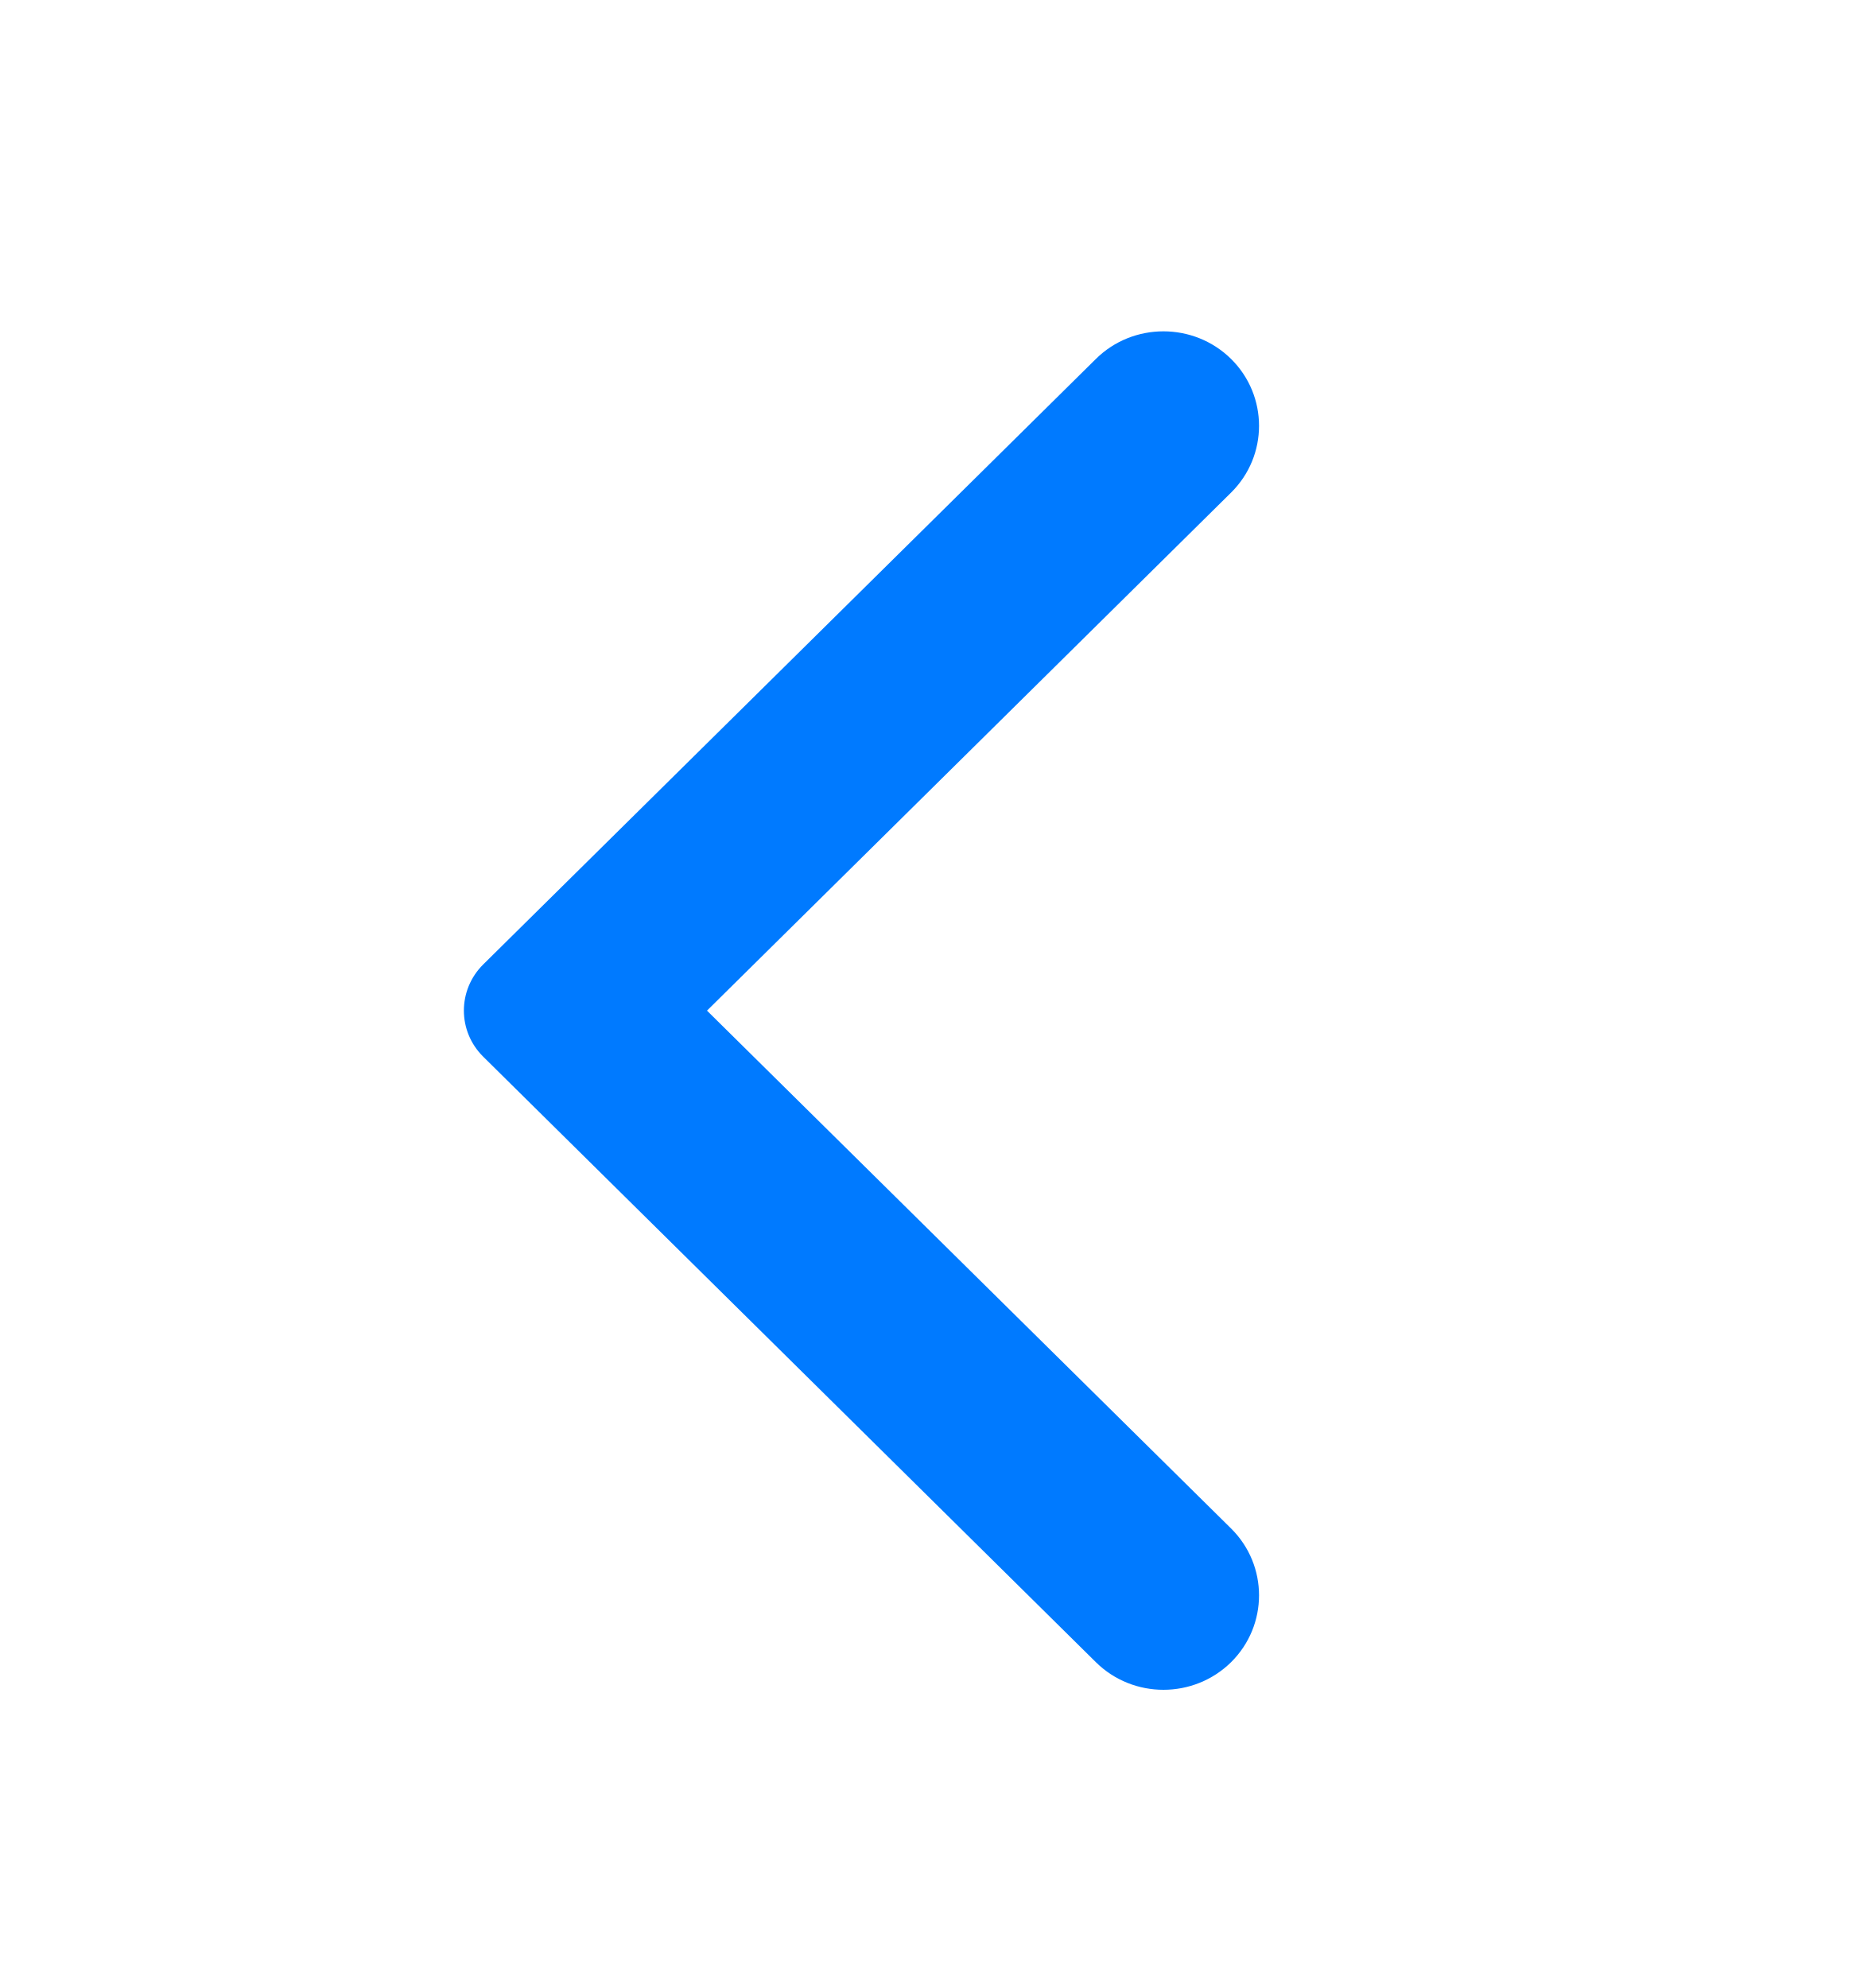
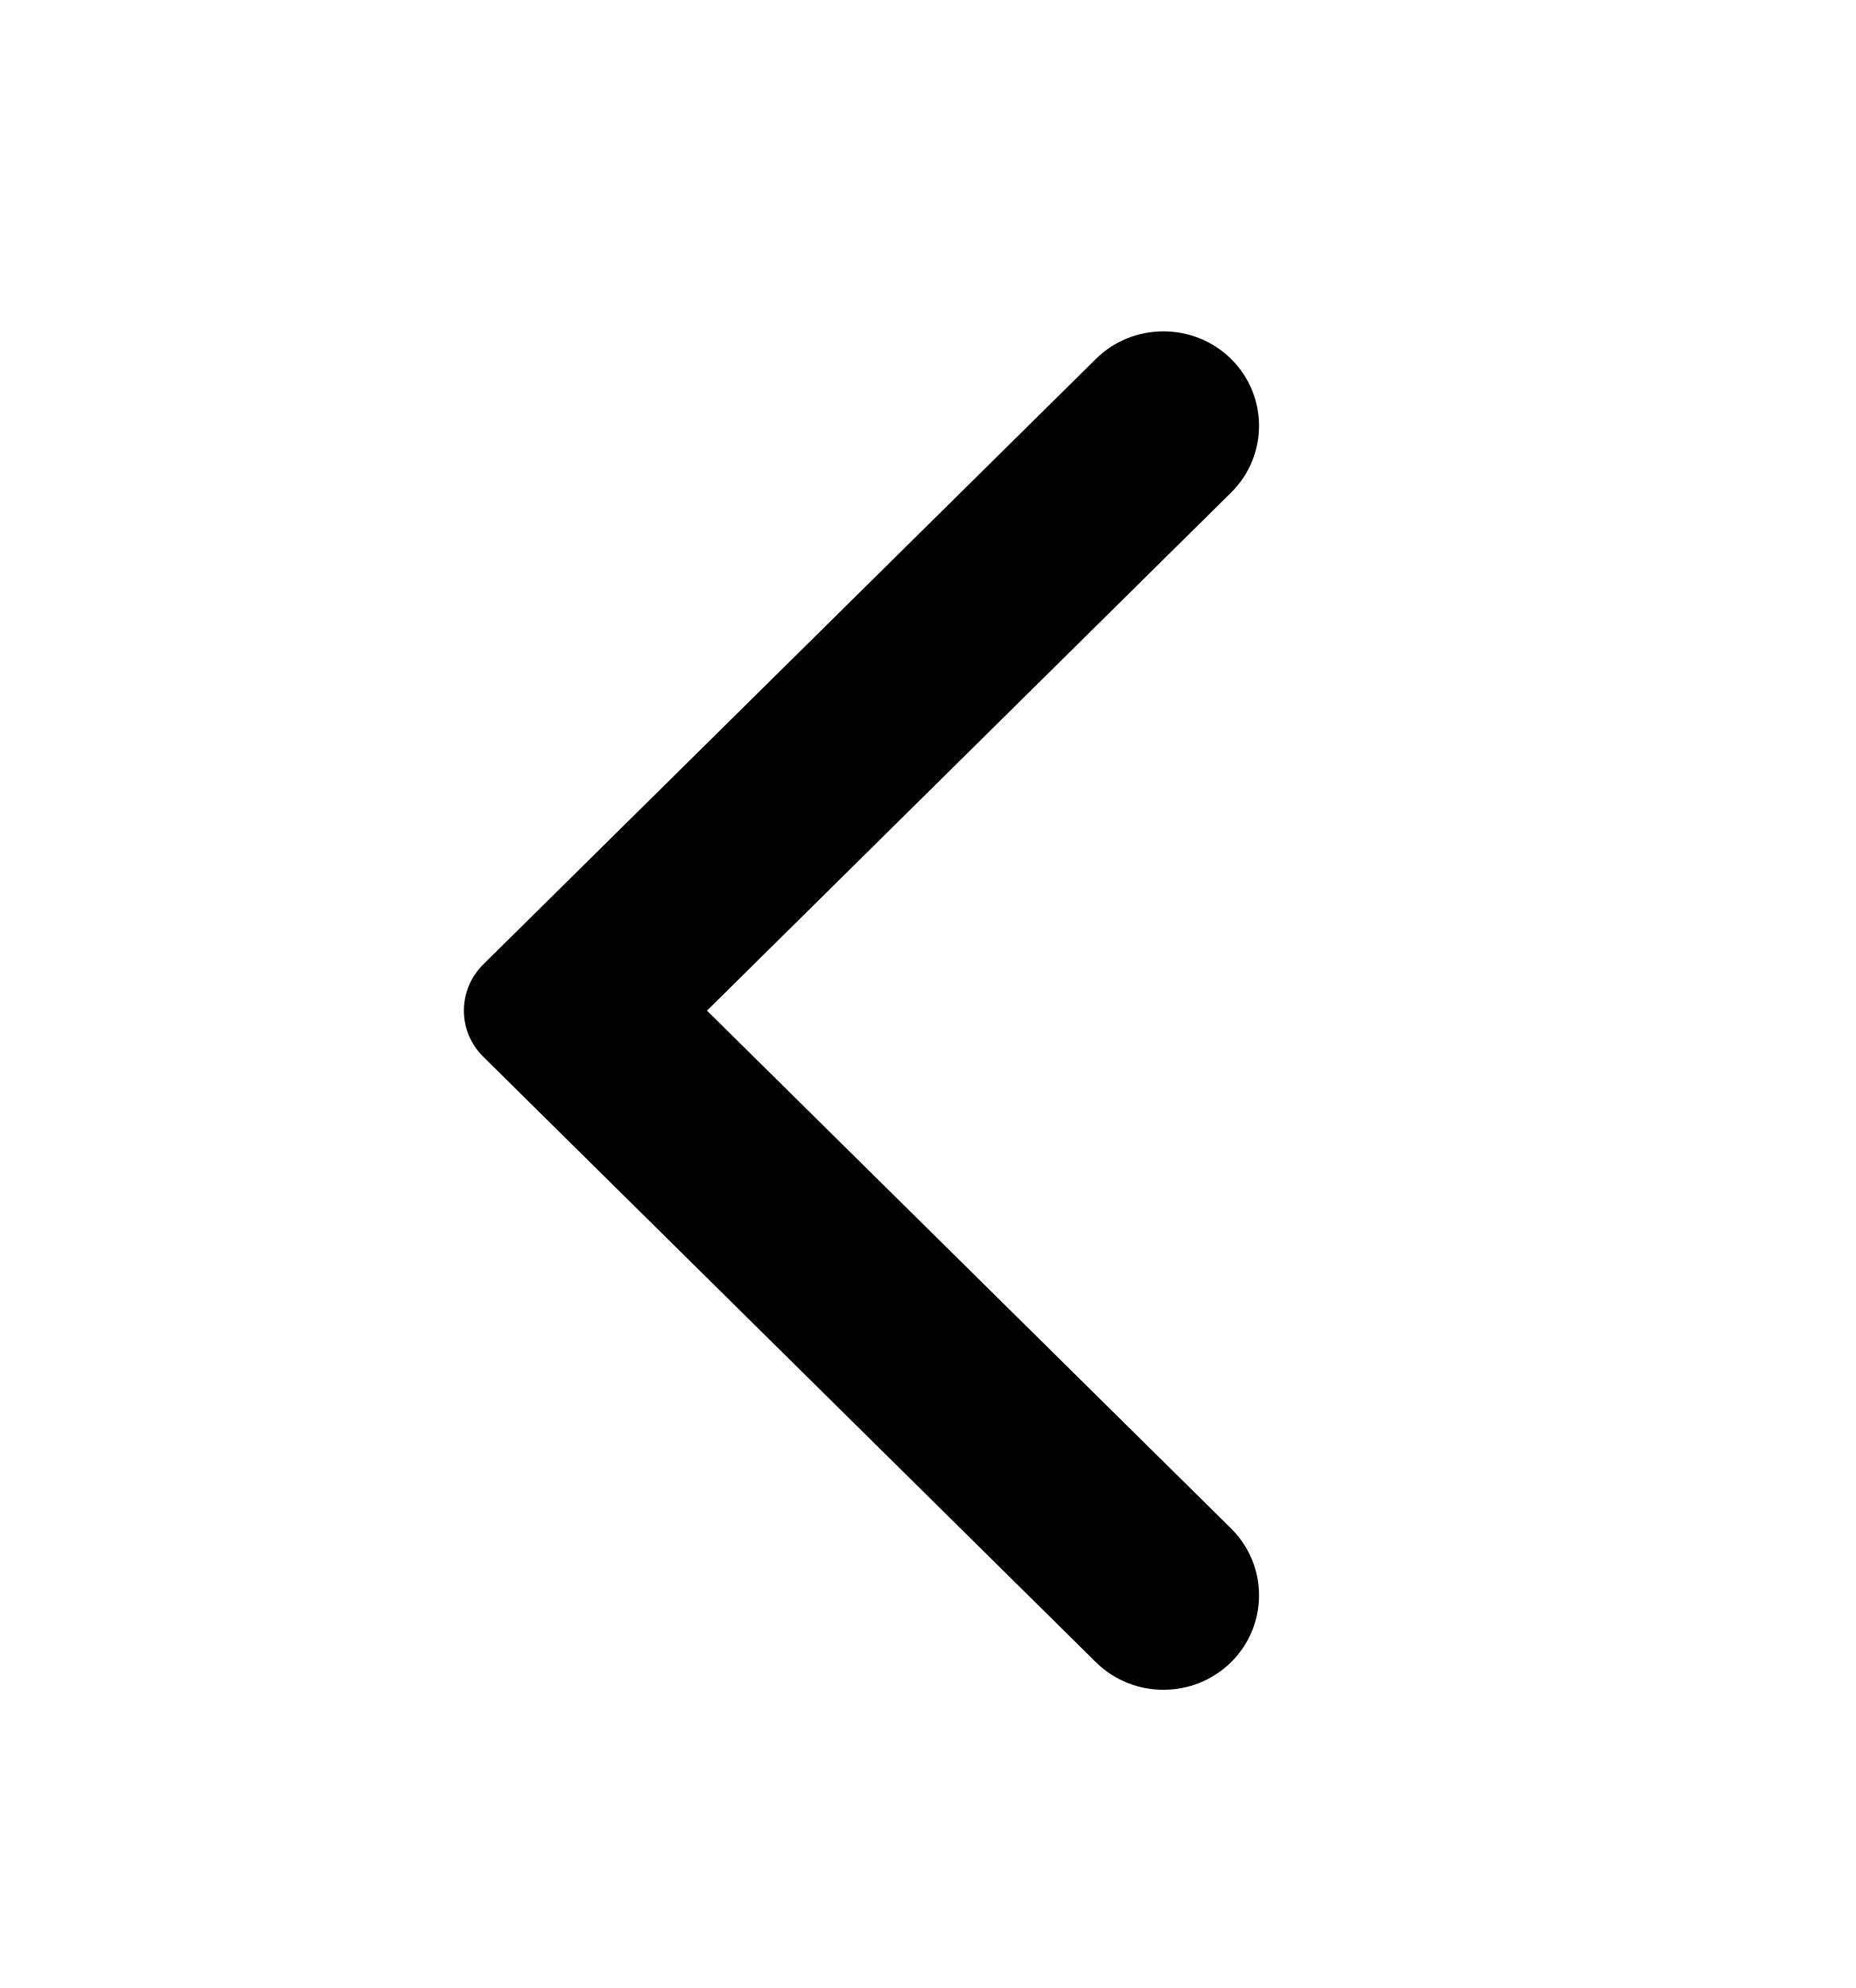
<svg xmlns="http://www.w3.org/2000/svg" width="28" height="30" viewBox="0 0 28 30" fill="none">
-   <path fill-rule="evenodd" clip-rule="evenodd" d="M16.537 25.083L7.292 15.946C6.903 15.561 6.903 14.94 7.292 14.554L16.537 5.417C17.099 4.861 18.014 4.861 18.578 5.417C19.14 5.974 19.14 6.877 18.578 7.433L10.669 15.251L18.578 23.066C19.14 23.623 19.14 24.526 18.578 25.083C18.014 25.639 17.099 25.639 16.537 25.083Z" fill="#007AFF" />
+   <path fill-rule="evenodd" clip-rule="evenodd" d="M16.537 25.083L7.292 15.946C6.903 15.561 6.903 14.94 7.292 14.554L16.537 5.417C17.099 4.861 18.014 4.861 18.578 5.417C19.14 5.974 19.14 6.877 18.578 7.433L10.669 15.251L18.578 23.066C19.14 23.623 19.14 24.526 18.578 25.083C18.014 25.639 17.099 25.639 16.537 25.083Z" fill="currentColor" />
</svg>
